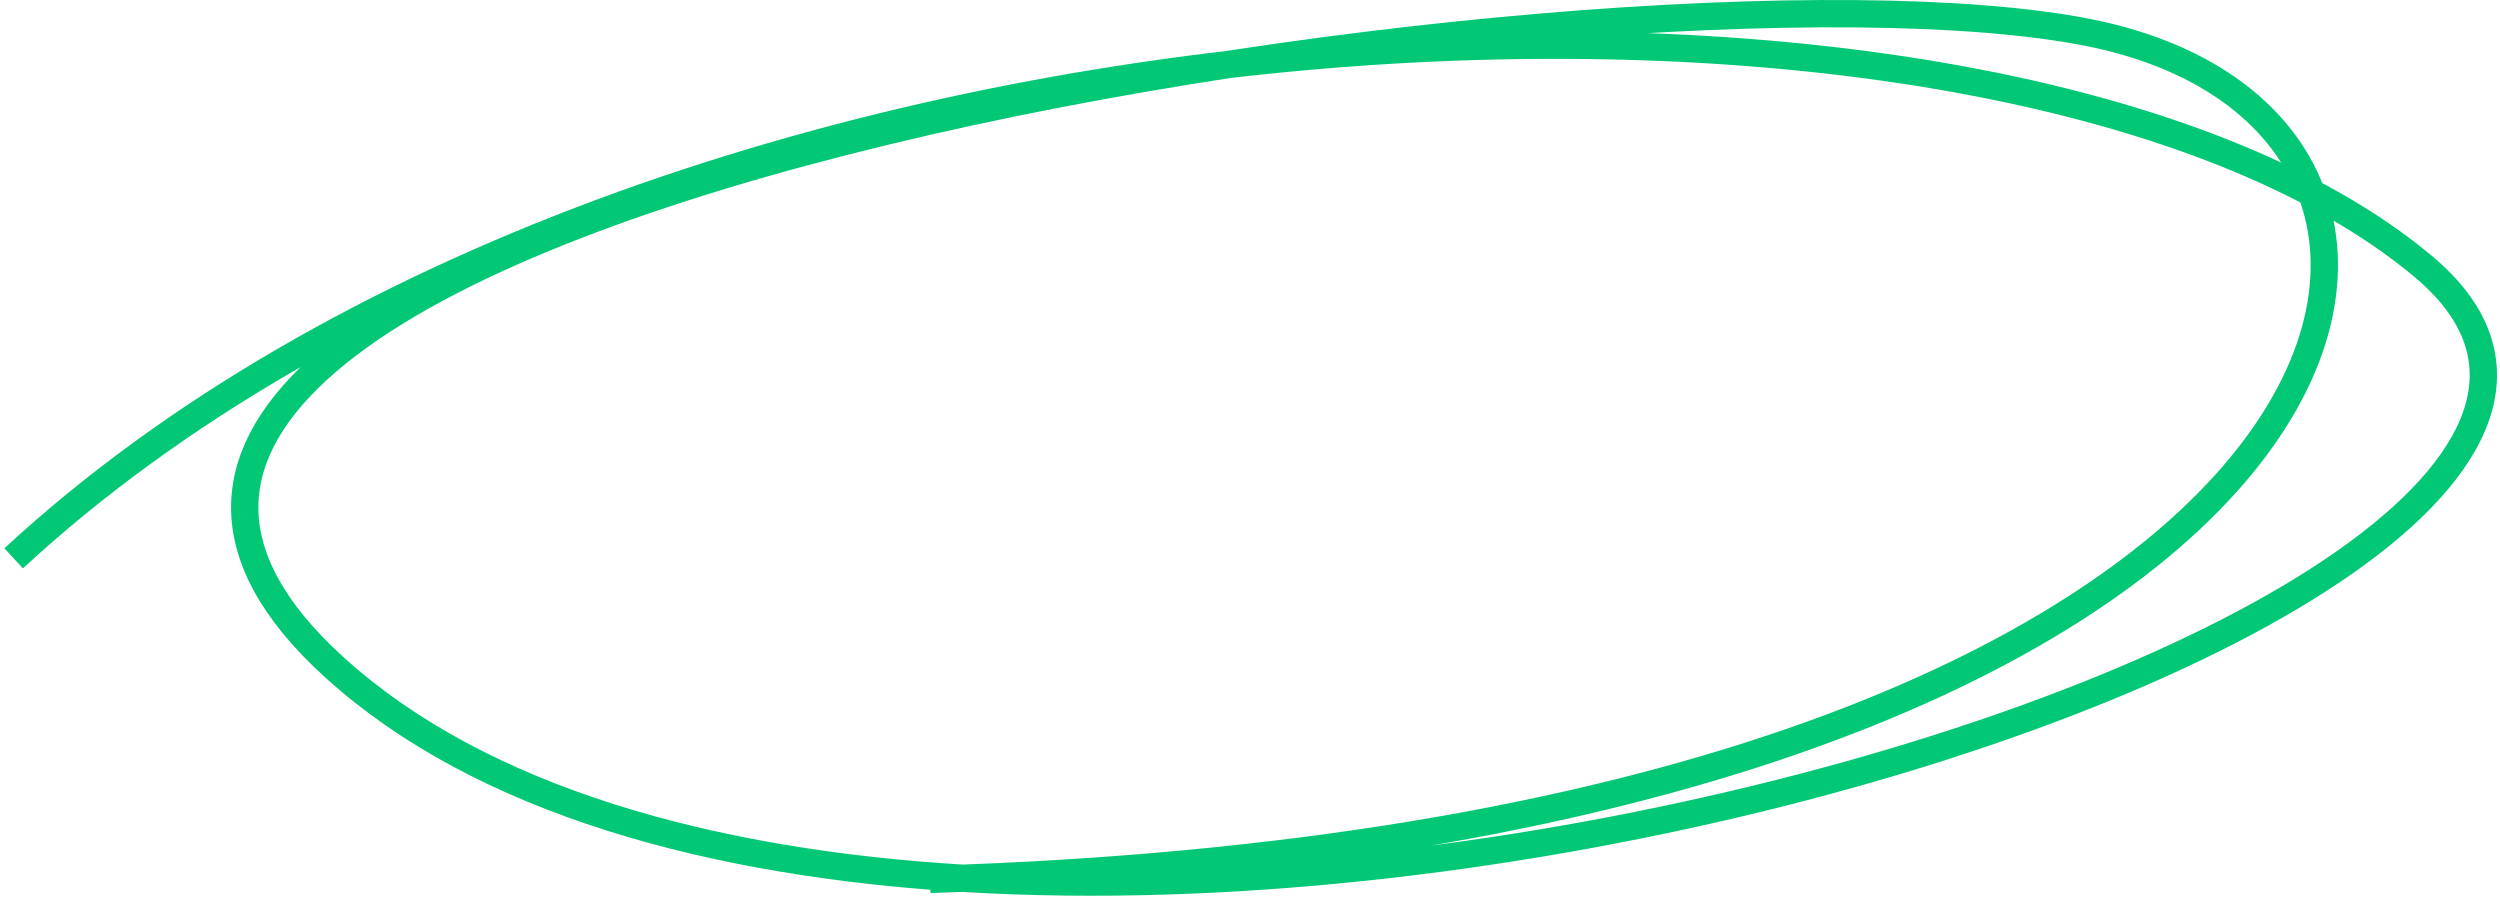
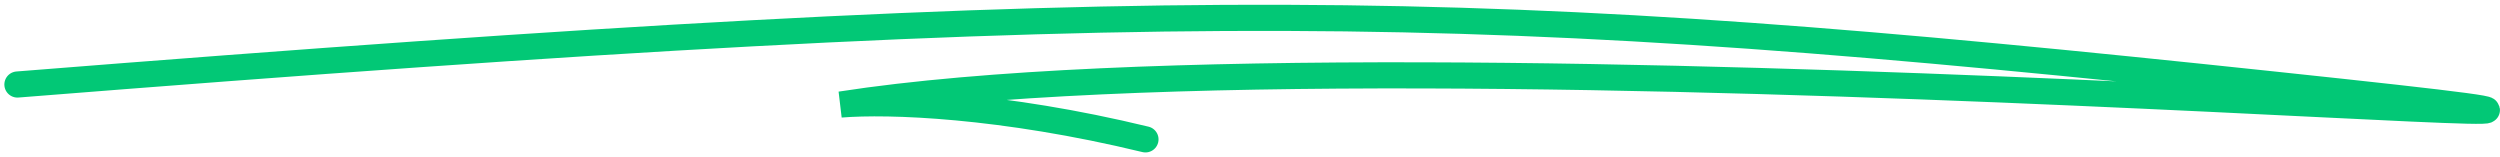
- <svg xmlns="http://www.w3.org/2000/svg" width="183" height="66" viewBox="0 0 183 66" fill="none">
-   <path d="M1 40.871C48 -2.608 146.438 -6.396 177.382 19.505C208.326 45.406 67.379 87.712 24.5 48.871C-12.66 15.21 117.993 -4.58 152.926 2.392C187.86 9.365 174.386 61.133 68.078 64.37" stroke="#02C876" stroke-width="2" />
+ <svg xmlns="http://www.w3.org/2000/svg" width="287" height="18" viewBox="0 0 287 18" fill="none">
+   <path d="M2 9.702C136.5 -1 169.5 -1.33514e-05 261 9.702C352.5 19.403 163 1.684 96.5 12C102 11.548 115 12 131.5 16" stroke="#02C876" stroke-width="3" stroke-linecap="round" />
</svg>
